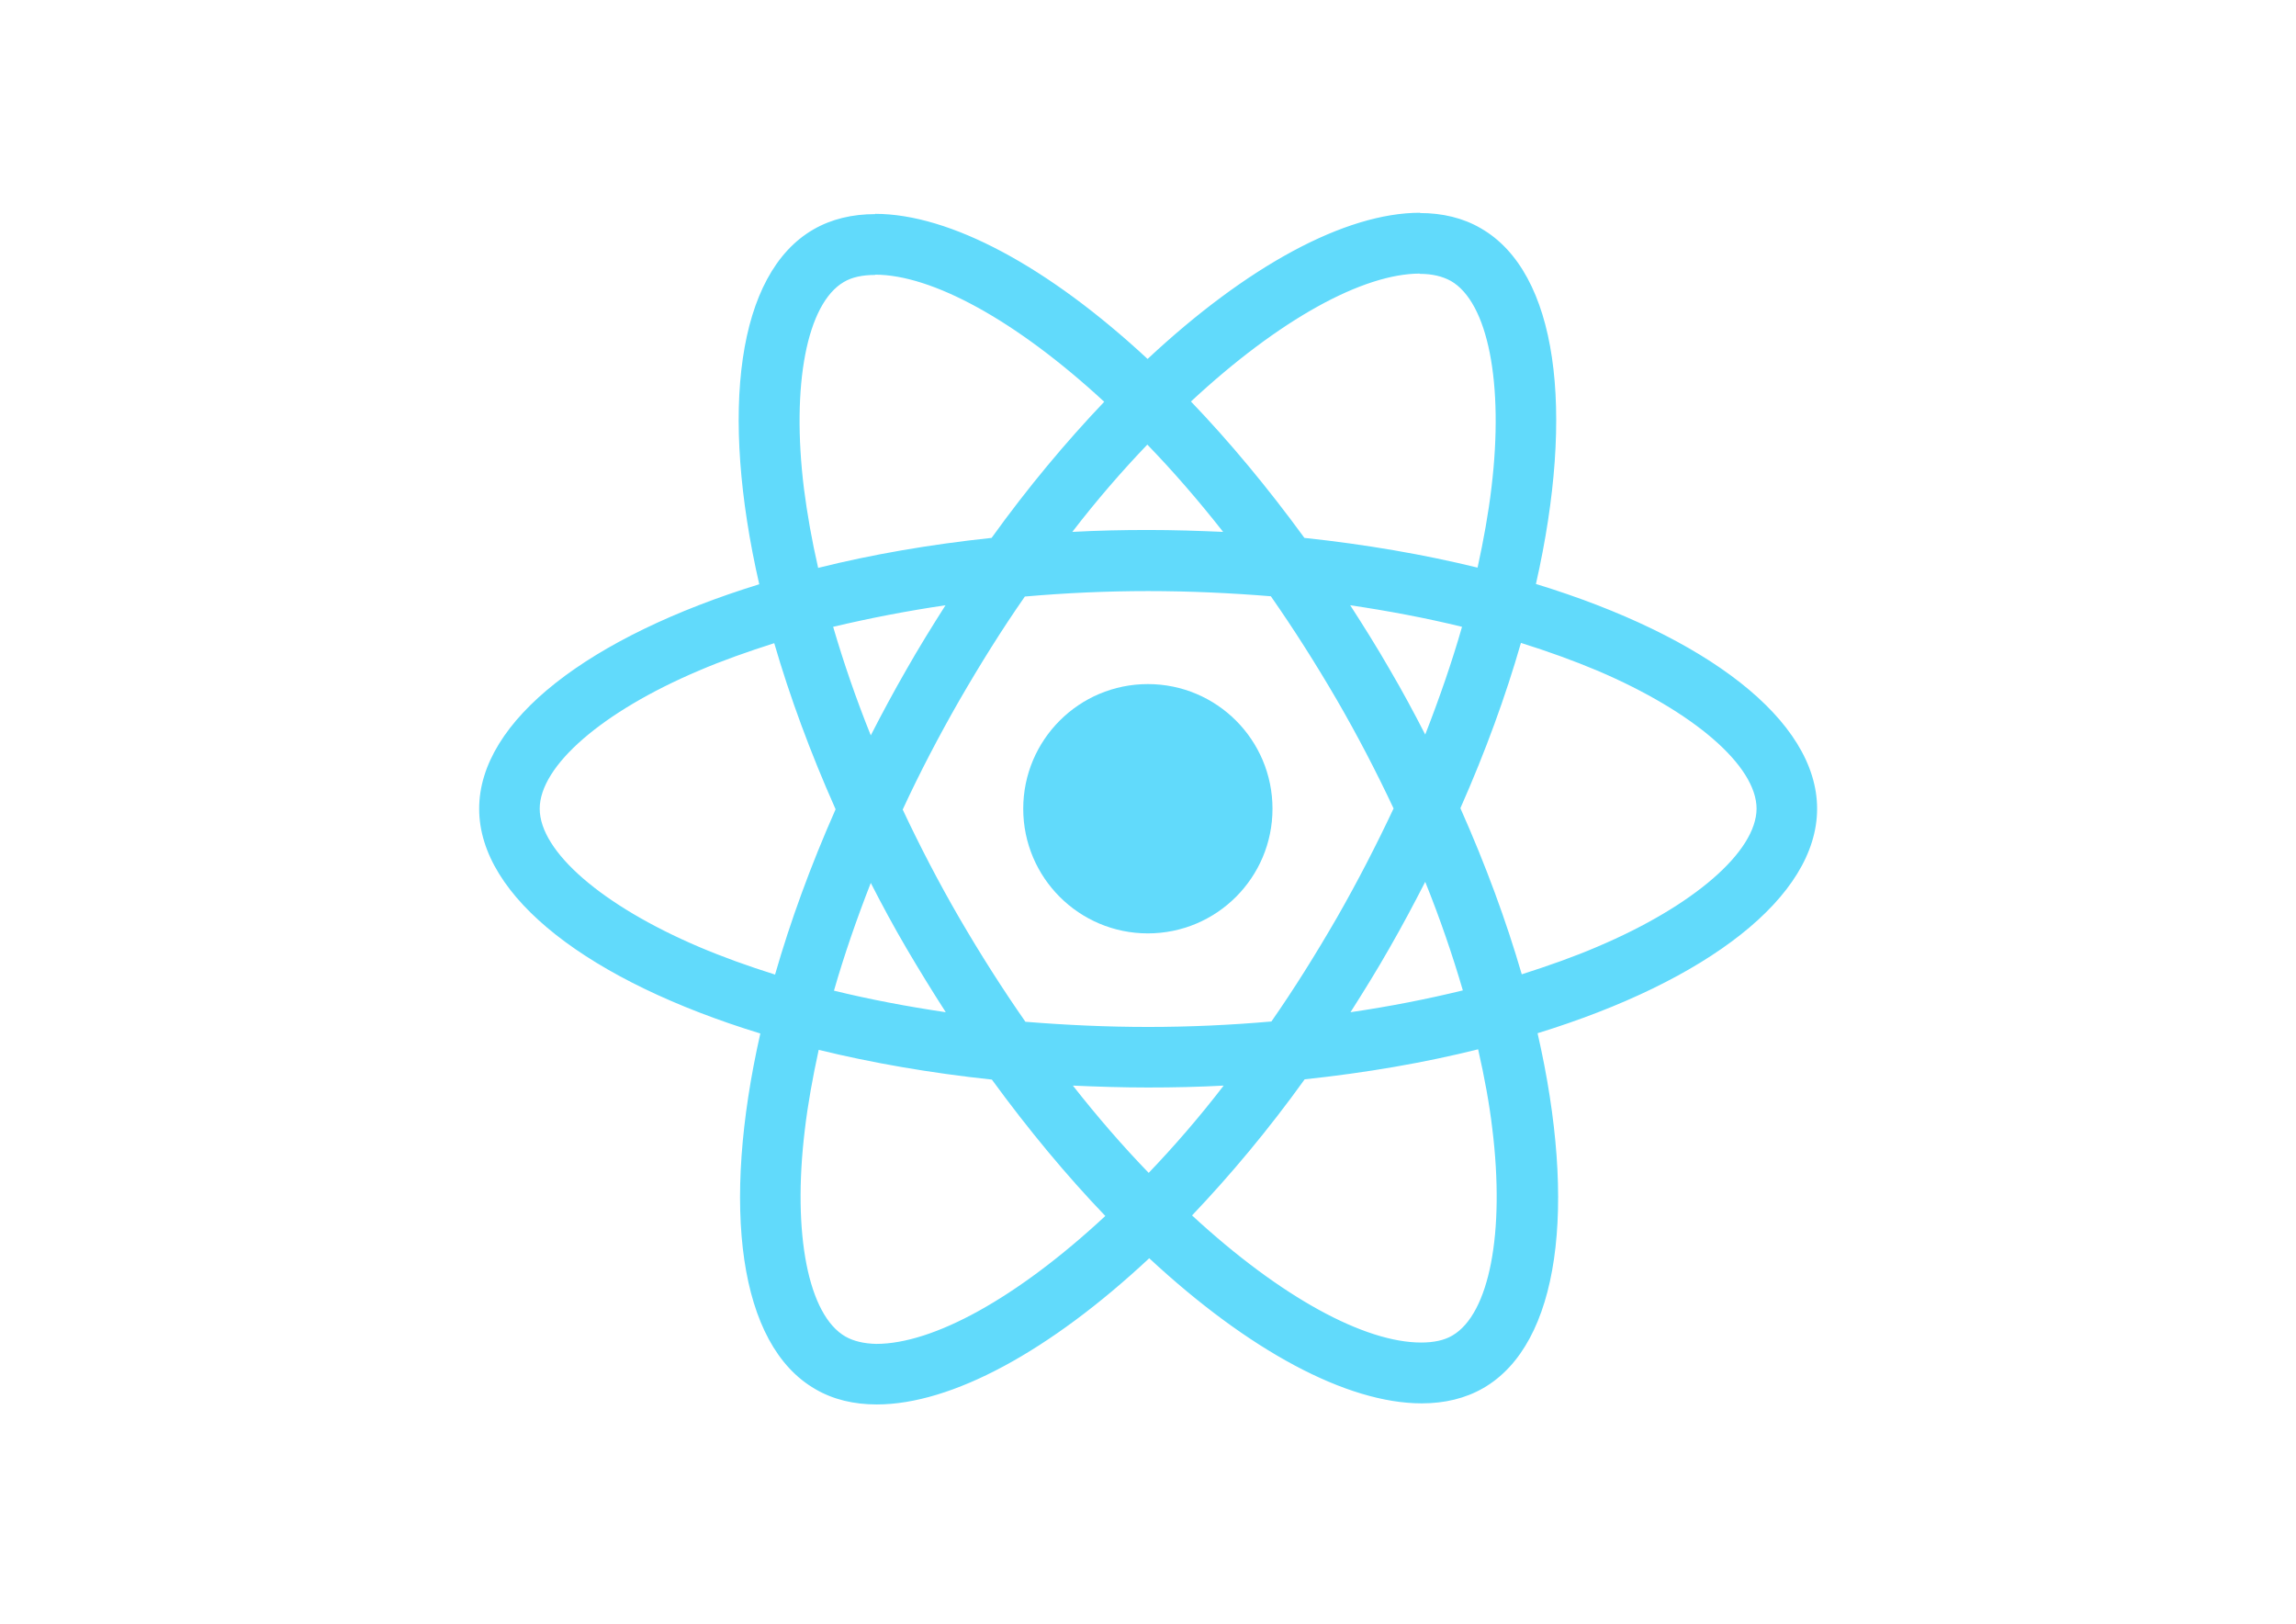
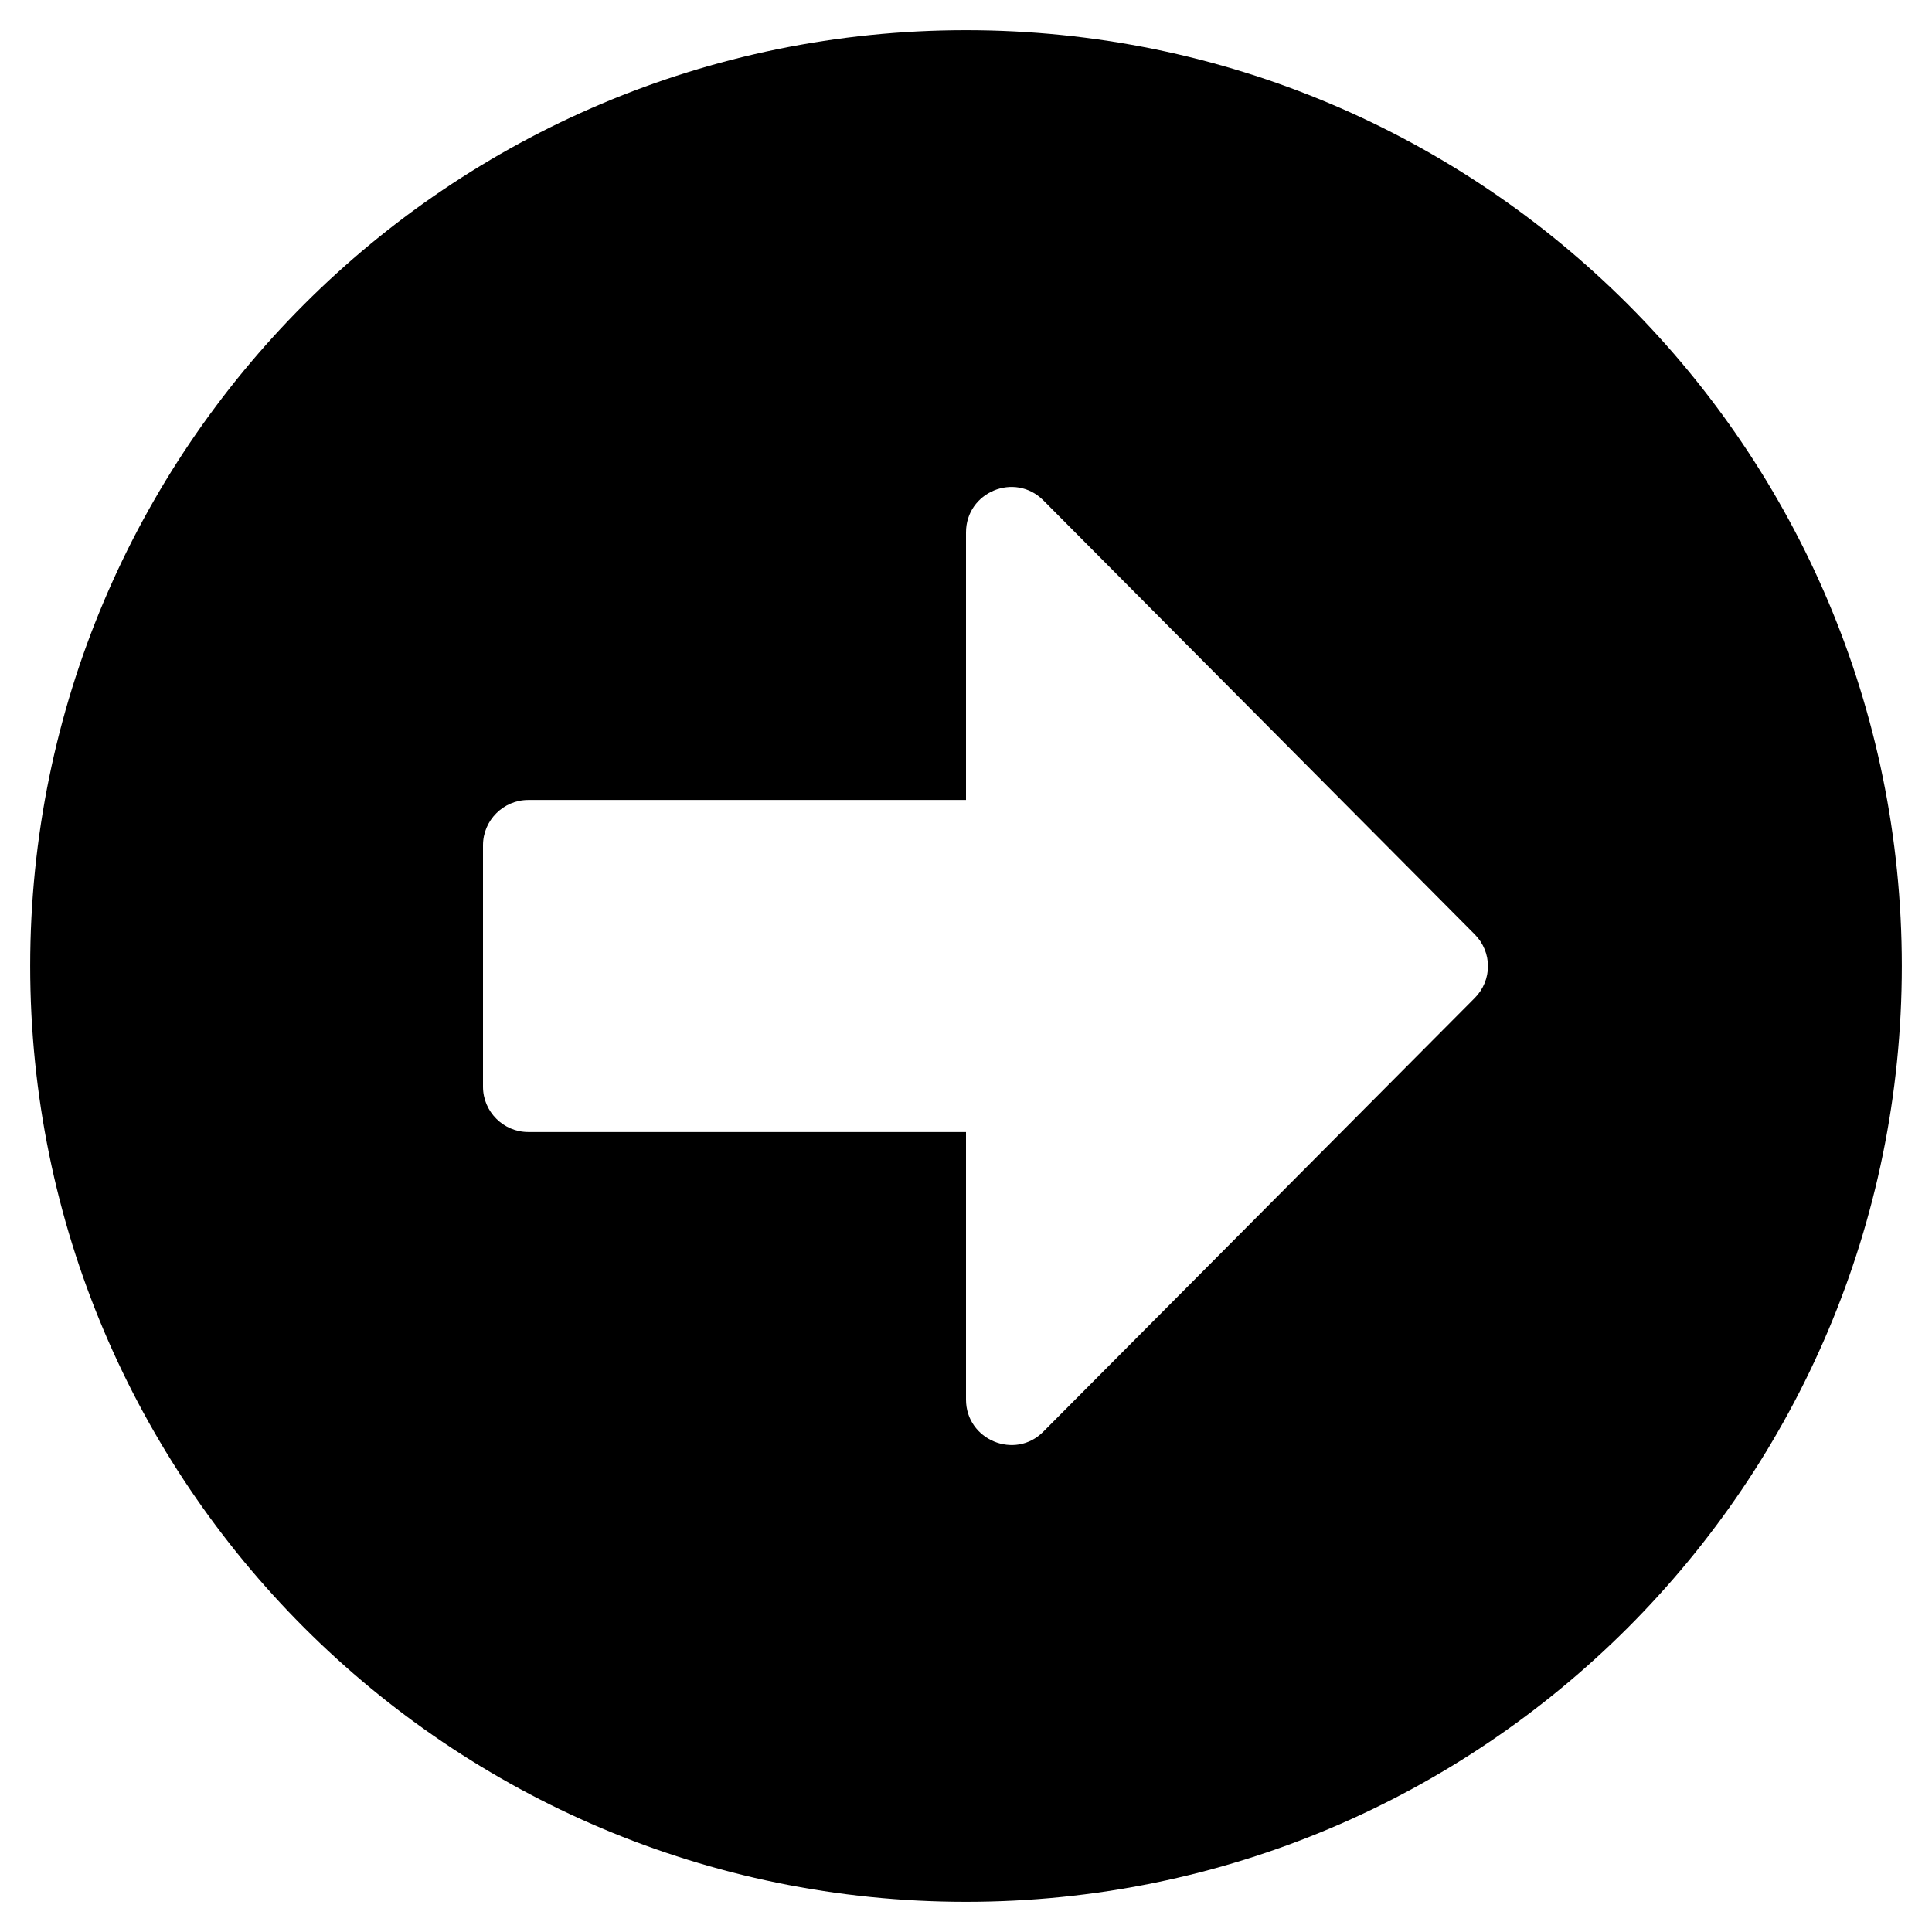
- <svg xmlns="http://www.w3.org/2000/svg" viewBox="0 0 841.9 595.3">
-   <g fill="#61DAFB">
-     <path d="M666.3 296.5c0-32.5-40.7-63.3-103.1-82.4 14.4-63.6 8-114.2-20.2-130.4-6.5-3.8-14.1-5.6-22.4-5.6v22.3c4.6 0 8.3.9 11.4 2.6 13.6 7.8 19.5 37.5 14.9 75.7-1.1 9.4-2.9 19.3-5.1 29.4-19.6-4.8-41-8.5-63.5-10.9-13.5-18.5-27.5-35.3-41.6-50 32.6-30.3 63.2-46.9 84-46.9V78c-27.5 0-63.5 19.6-99.9 53.6-36.4-33.8-72.4-53.2-99.9-53.2v22.3c20.7 0 51.4 16.5 84 46.6-14 14.7-28 31.4-41.3 49.9-22.6 2.4-44 6.1-63.6 11-2.3-10-4-19.7-5.2-29-4.7-38.2 1.1-67.9 14.6-75.8 3-1.8 6.9-2.6 11.5-2.6V78.5c-8.4 0-16 1.8-22.6 5.6-28.1 16.2-34.4 66.7-19.9 130.1-62.2 19.2-102.7 49.9-102.7 82.3 0 32.5 40.7 63.3 103.1 82.4-14.4 63.6-8 114.2 20.2 130.4 6.5 3.8 14.1 5.6 22.5 5.6 27.5 0 63.5-19.6 99.9-53.6 36.4 33.8 72.4 53.2 99.9 53.2 8.4 0 16-1.8 22.6-5.6 28.1-16.2 34.4-66.7 19.9-130.1 62-19.1 102.5-49.9 102.5-82.3zm-130.2-66.7c-3.7 12.9-8.3 26.2-13.5 39.5-4.1-8-8.4-16-13.1-24-4.6-8-9.5-15.8-14.4-23.4 14.2 2.1 27.9 4.7 41 7.9zm-45.8 106.5c-7.8 13.5-15.8 26.3-24.1 38.2-14.9 1.3-30 2-45.2 2-15.1 0-30.2-.7-45-1.9-8.3-11.9-16.4-24.6-24.2-38-7.6-13.1-14.5-26.4-20.8-39.8 6.2-13.4 13.2-26.8 20.7-39.9 7.8-13.5 15.8-26.3 24.1-38.2 14.9-1.3 30-2 45.2-2 15.1 0 30.2.7 45 1.9 8.3 11.9 16.4 24.6 24.2 38 7.6 13.1 14.5 26.4 20.8 39.8-6.3 13.4-13.2 26.8-20.7 39.9zm32.3-13c5.4 13.4 10 26.8 13.8 39.8-13.1 3.2-26.9 5.9-41.2 8 4.9-7.7 9.8-15.6 14.4-23.7 4.6-8 8.9-16.1 13-24.1zM421.2 430c-9.3-9.6-18.6-20.3-27.8-32 9 .4 18.2.7 27.5.7 9.4 0 18.7-.2 27.8-.7-9 11.7-18.3 22.4-27.5 32zm-74.4-58.9c-14.2-2.1-27.9-4.7-41-7.9 3.7-12.9 8.3-26.2 13.5-39.5 4.1 8 8.4 16 13.1 24 4.7 8 9.5 15.8 14.4 23.4zM420.7 163c9.3 9.6 18.6 20.3 27.8 32-9-.4-18.2-.7-27.5-.7-9.4 0-18.7.2-27.8.7 9-11.7 18.3-22.4 27.5-32zm-74 58.9c-4.9 7.7-9.8 15.6-14.4 23.7-4.6 8-8.9 16-13 24-5.4-13.4-10-26.8-13.8-39.8 13.1-3.1 26.9-5.8 41.2-7.9zm-90.5 125.2c-35.4-15.1-58.3-34.9-58.3-50.6 0-15.7 22.9-35.6 58.3-50.6 8.6-3.7 18-7 27.7-10.1 5.7 19.6 13.2 40 22.5 60.9-9.2 20.8-16.6 41.1-22.2 60.6-9.9-3.1-19.3-6.5-28-10.2zM310 490c-13.6-7.8-19.5-37.5-14.9-75.7 1.1-9.4 2.9-19.3 5.1-29.4 19.6 4.8 41 8.5 63.5 10.9 13.5 18.5 27.5 35.3 41.6 50-32.6 30.3-63.2 46.9-84 46.9-4.5-.1-8.3-1-11.3-2.7zm237.2-76.2c4.7 38.2-1.1 67.9-14.6 75.8-3 1.8-6.9 2.6-11.5 2.6-20.7 0-51.4-16.5-84-46.6 14-14.7 28-31.4 41.3-49.9 22.6-2.4 44-6.1 63.6-11 2.3 10.1 4.1 19.8 5.2 29.1zm38.5-66.7c-8.6 3.7-18 7-27.7 10.1-5.7-19.6-13.2-40-22.5-60.9 9.2-20.8 16.6-41.1 22.2-60.6 9.9 3.1 19.3 6.5 28.1 10.2 35.4 15.1 58.3 34.9 58.3 50.6-.1 15.7-23 35.6-58.4 50.6zM320.8 78.4z" />
-     <circle cx="420.9" cy="296.5" r="45.7" />
-     <path d="M520.5 78.1z" />
-   </g>
+ <svg xmlns="http://www.w3.org/2000/svg" aria-hidden="true" focusable="false" data-prefix="fas" data-icon="arrow-alt-circle-right" role="img" viewBox="0 0 512 512" class="svg-inline--fa fa-arrow-alt-circle-right fa-w-16 fa-3x">
+   <path fill="currentColor" d="M256 8c137 0 248 111 248 248S393 504 256 504 8 393 8 256 119 8 256 8zM140 300h116v70.9c0 10.7 13 16.1 20.5 8.5l114.3-114.9c4.7-4.7 4.7-12.2 0-16.9l-114.3-115c-7.6-7.6-20.5-2.2-20.5 8.5V212H140c-6.6 0-12 5.4-12 12v64c0 6.6 5.4 12 12 12z" class="" />
</svg>
